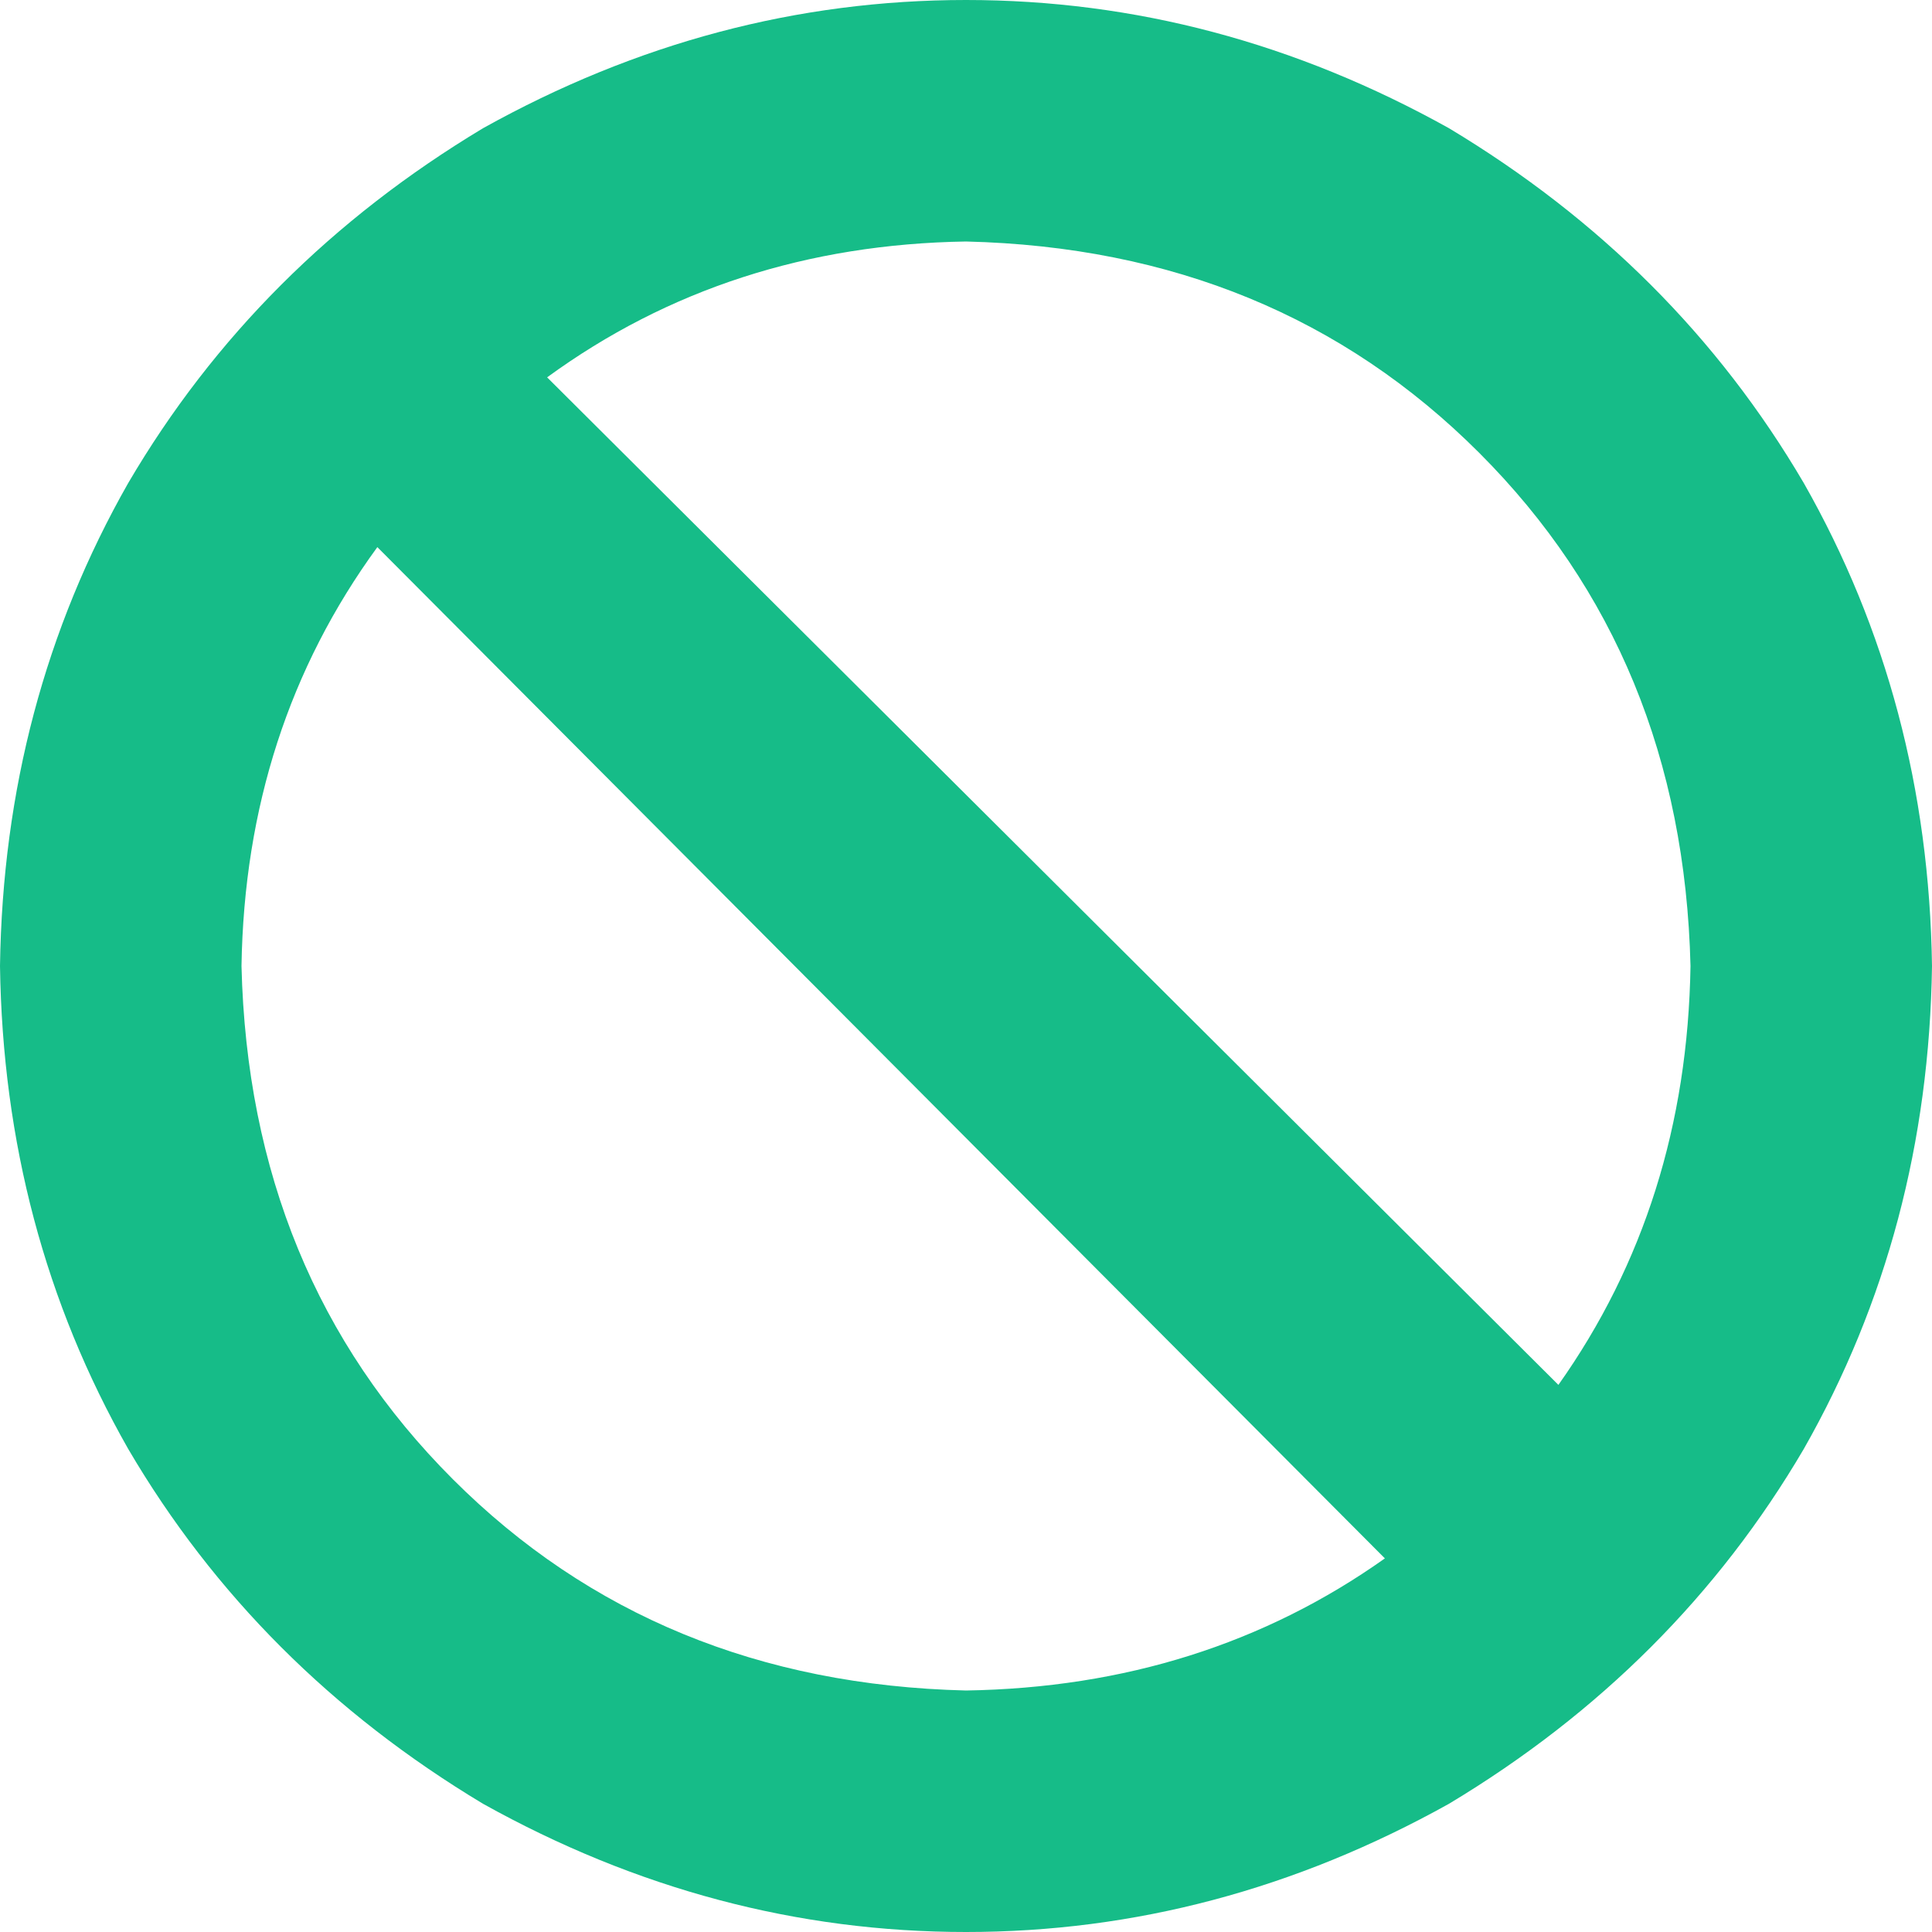
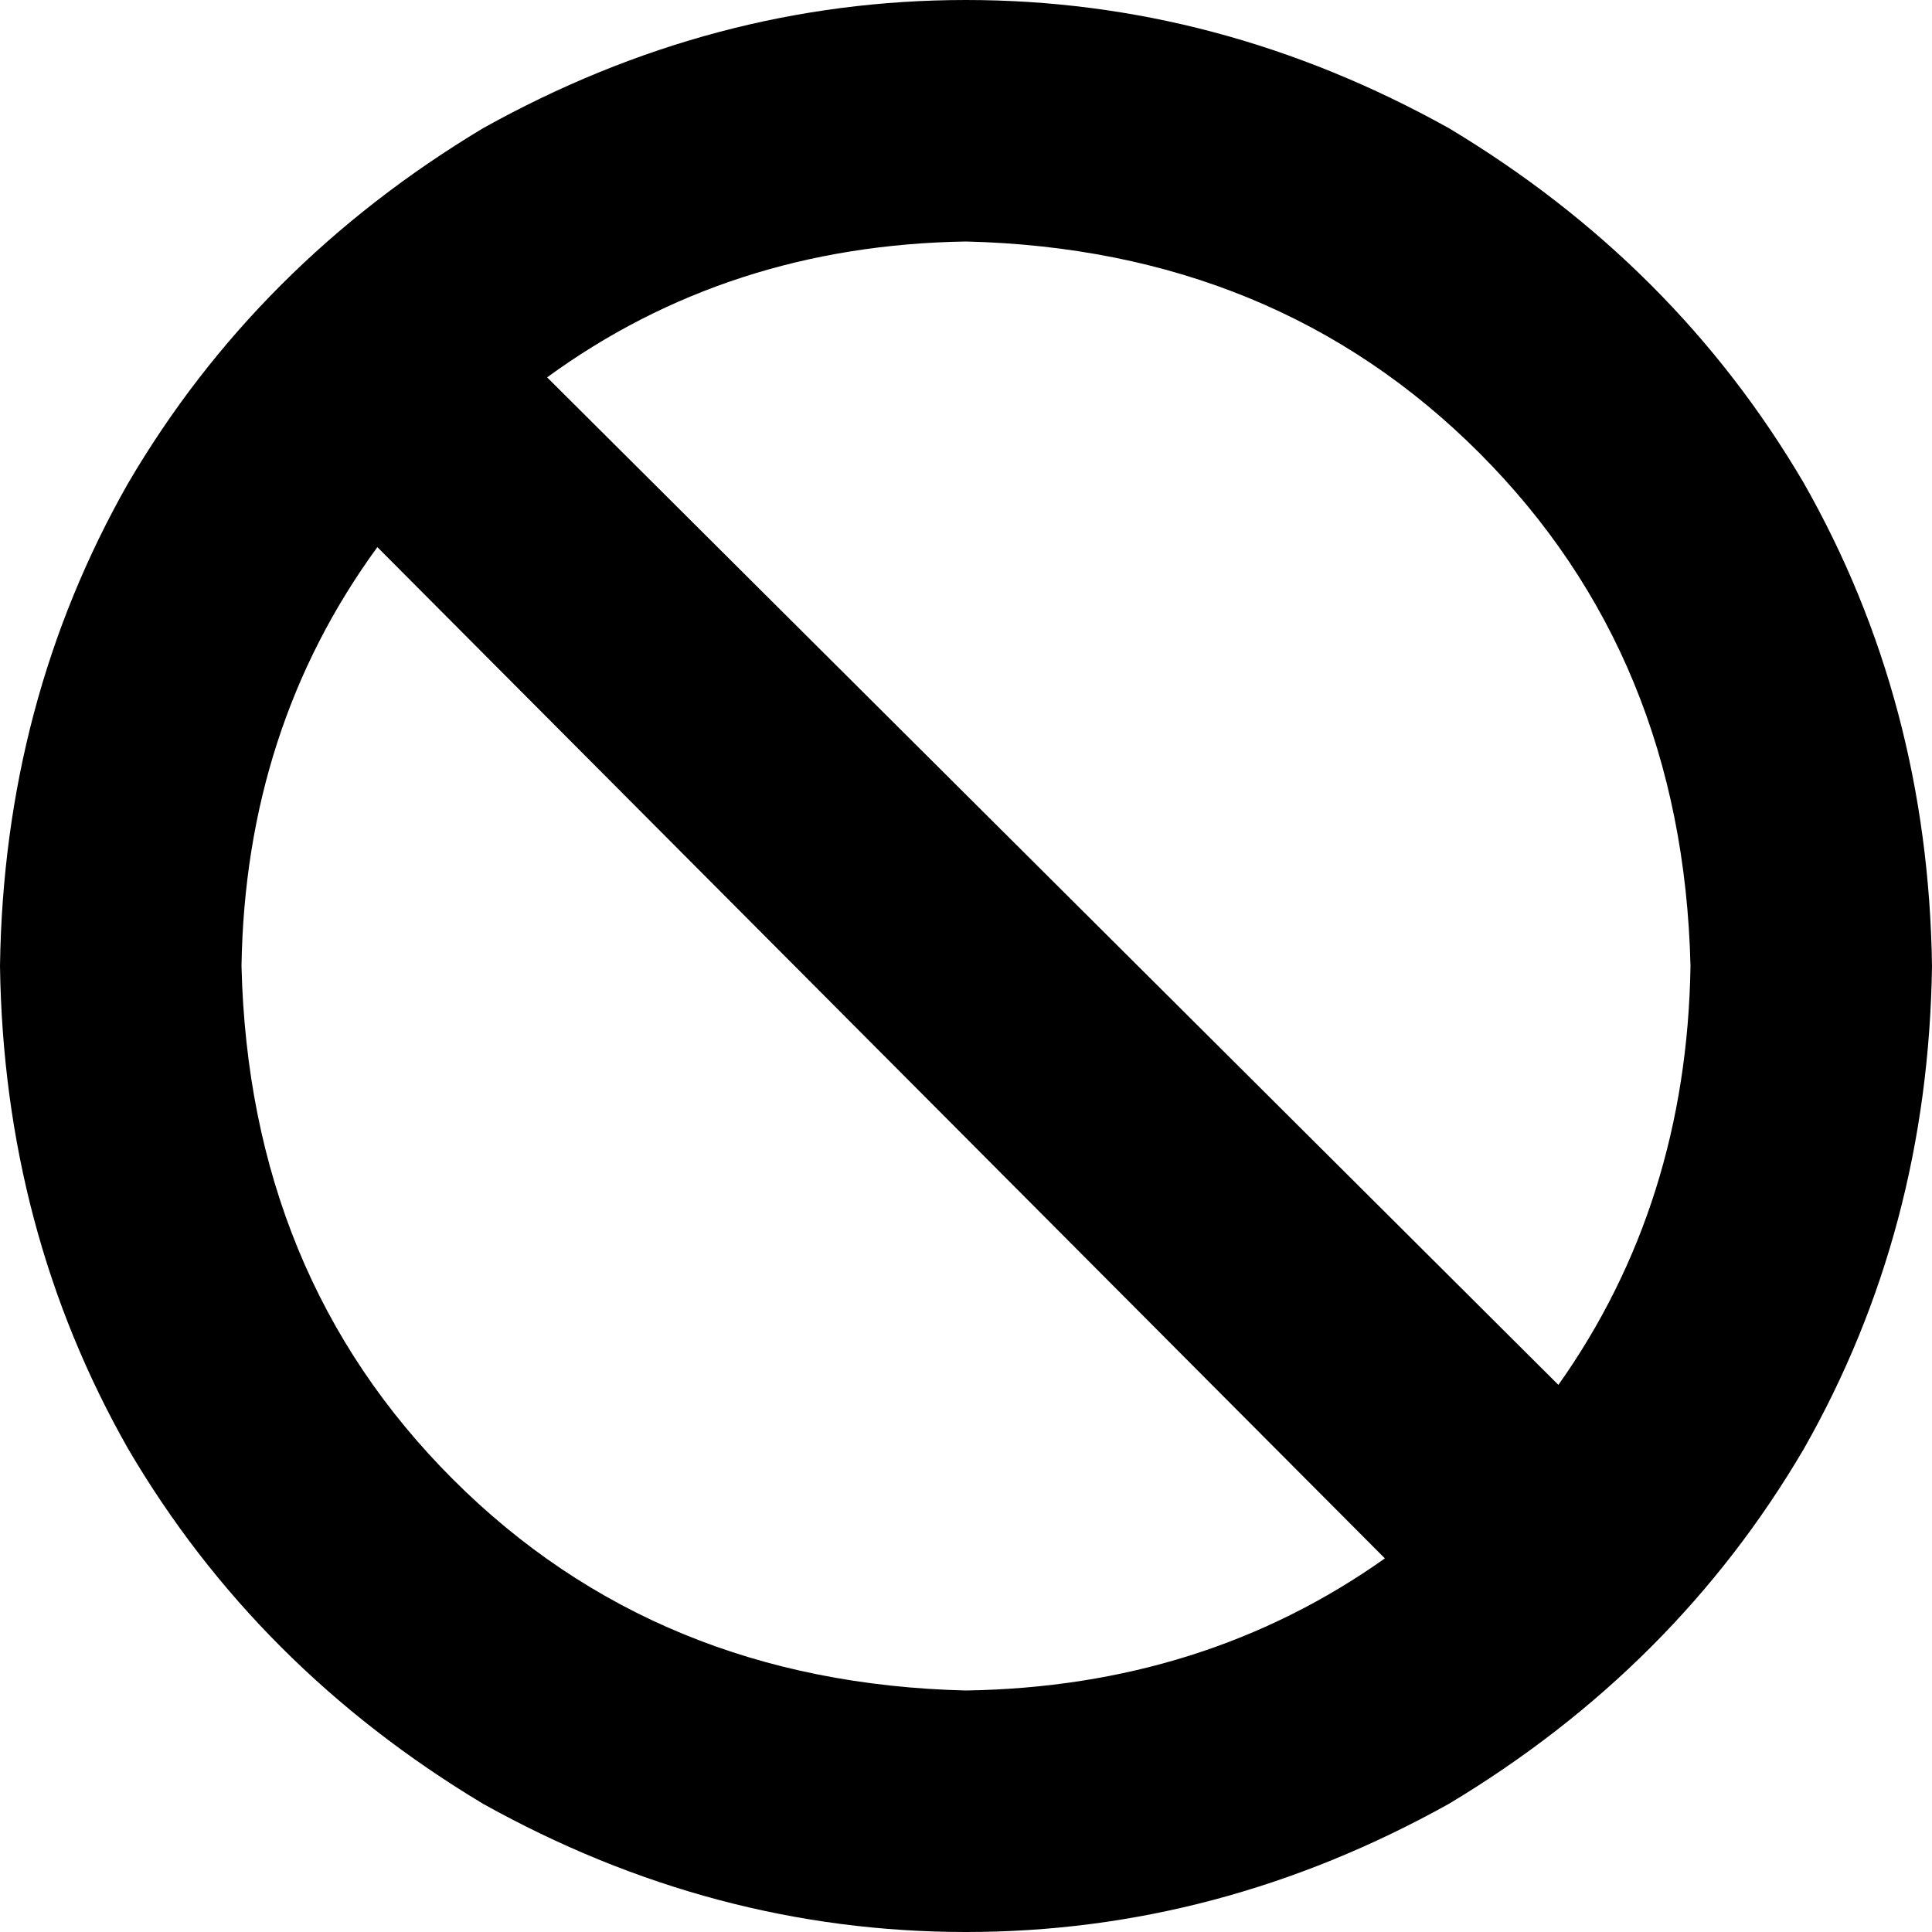
<svg xmlns="http://www.w3.org/2000/svg" fill="none" version="1.1" width="16" height="16" viewBox="0 0 16 16">
  <g transform="matrix(1,0,0,-1,0,32)">
-     <path d="M11.469,19.094L3.125,27.469L11.469,19.094L3.125,27.469Q2.031,25.969,2,24Q2.062,21.438,3.75,19.75Q5.438,18.062,8,18Q9.969,18.031,11.469,19.094ZM12.906,20.531Q13.969,22.031,14,24Q13.938,26.562,12.25,28.25Q10.562,29.938,8,30Q6.031,29.969,4.531,28.875L12.906,20.531ZM0,24Q0.031,26.188,1.062,28Q2.125,29.812,4,30.938Q5.906,32,8,32Q10.094,32,12,30.938Q13.875,29.812,14.938,28Q15.969,26.188,16,24Q15.969,21.812,14.938,20Q13.875,18.188,12,17.062Q10.094,16,8,16Q5.906,16,4,17.062Q2.125,18.188,1.062,20Q0.031,21.812,0,24Z" fill="#16BC88" fill-opacity="1" style="mix-blend-mode:passthrough" />
+     <path d="M11.469,19.094L3.125,27.469L11.469,19.094L3.125,27.469Q2.031,25.969,2,24Q2.062,21.438,3.75,19.75Q5.438,18.062,8,18Q9.969,18.031,11.469,19.094ZM12.906,20.531Q13.969,22.031,14,24Q13.938,26.562,12.25,28.25Q10.562,29.938,8,30Q6.031,29.969,4.531,28.875L12.906,20.531ZM0,24Q0.031,26.188,1.062,28Q2.125,29.812,4,30.938Q5.906,32,8,32Q10.094,32,12,30.938Q13.875,29.812,14.938,28Q15.969,26.188,16,24Q15.969,21.812,14.938,20Q13.875,18.188,12,17.062Q10.094,16,8,16Q5.906,16,4,17.062Q2.125,18.188,1.062,20Q0.031,21.812,0,24Z" fill="#000000" fill-opacity="1" style="mix-blend-mode:passthrough" />
  </g>
</svg>
